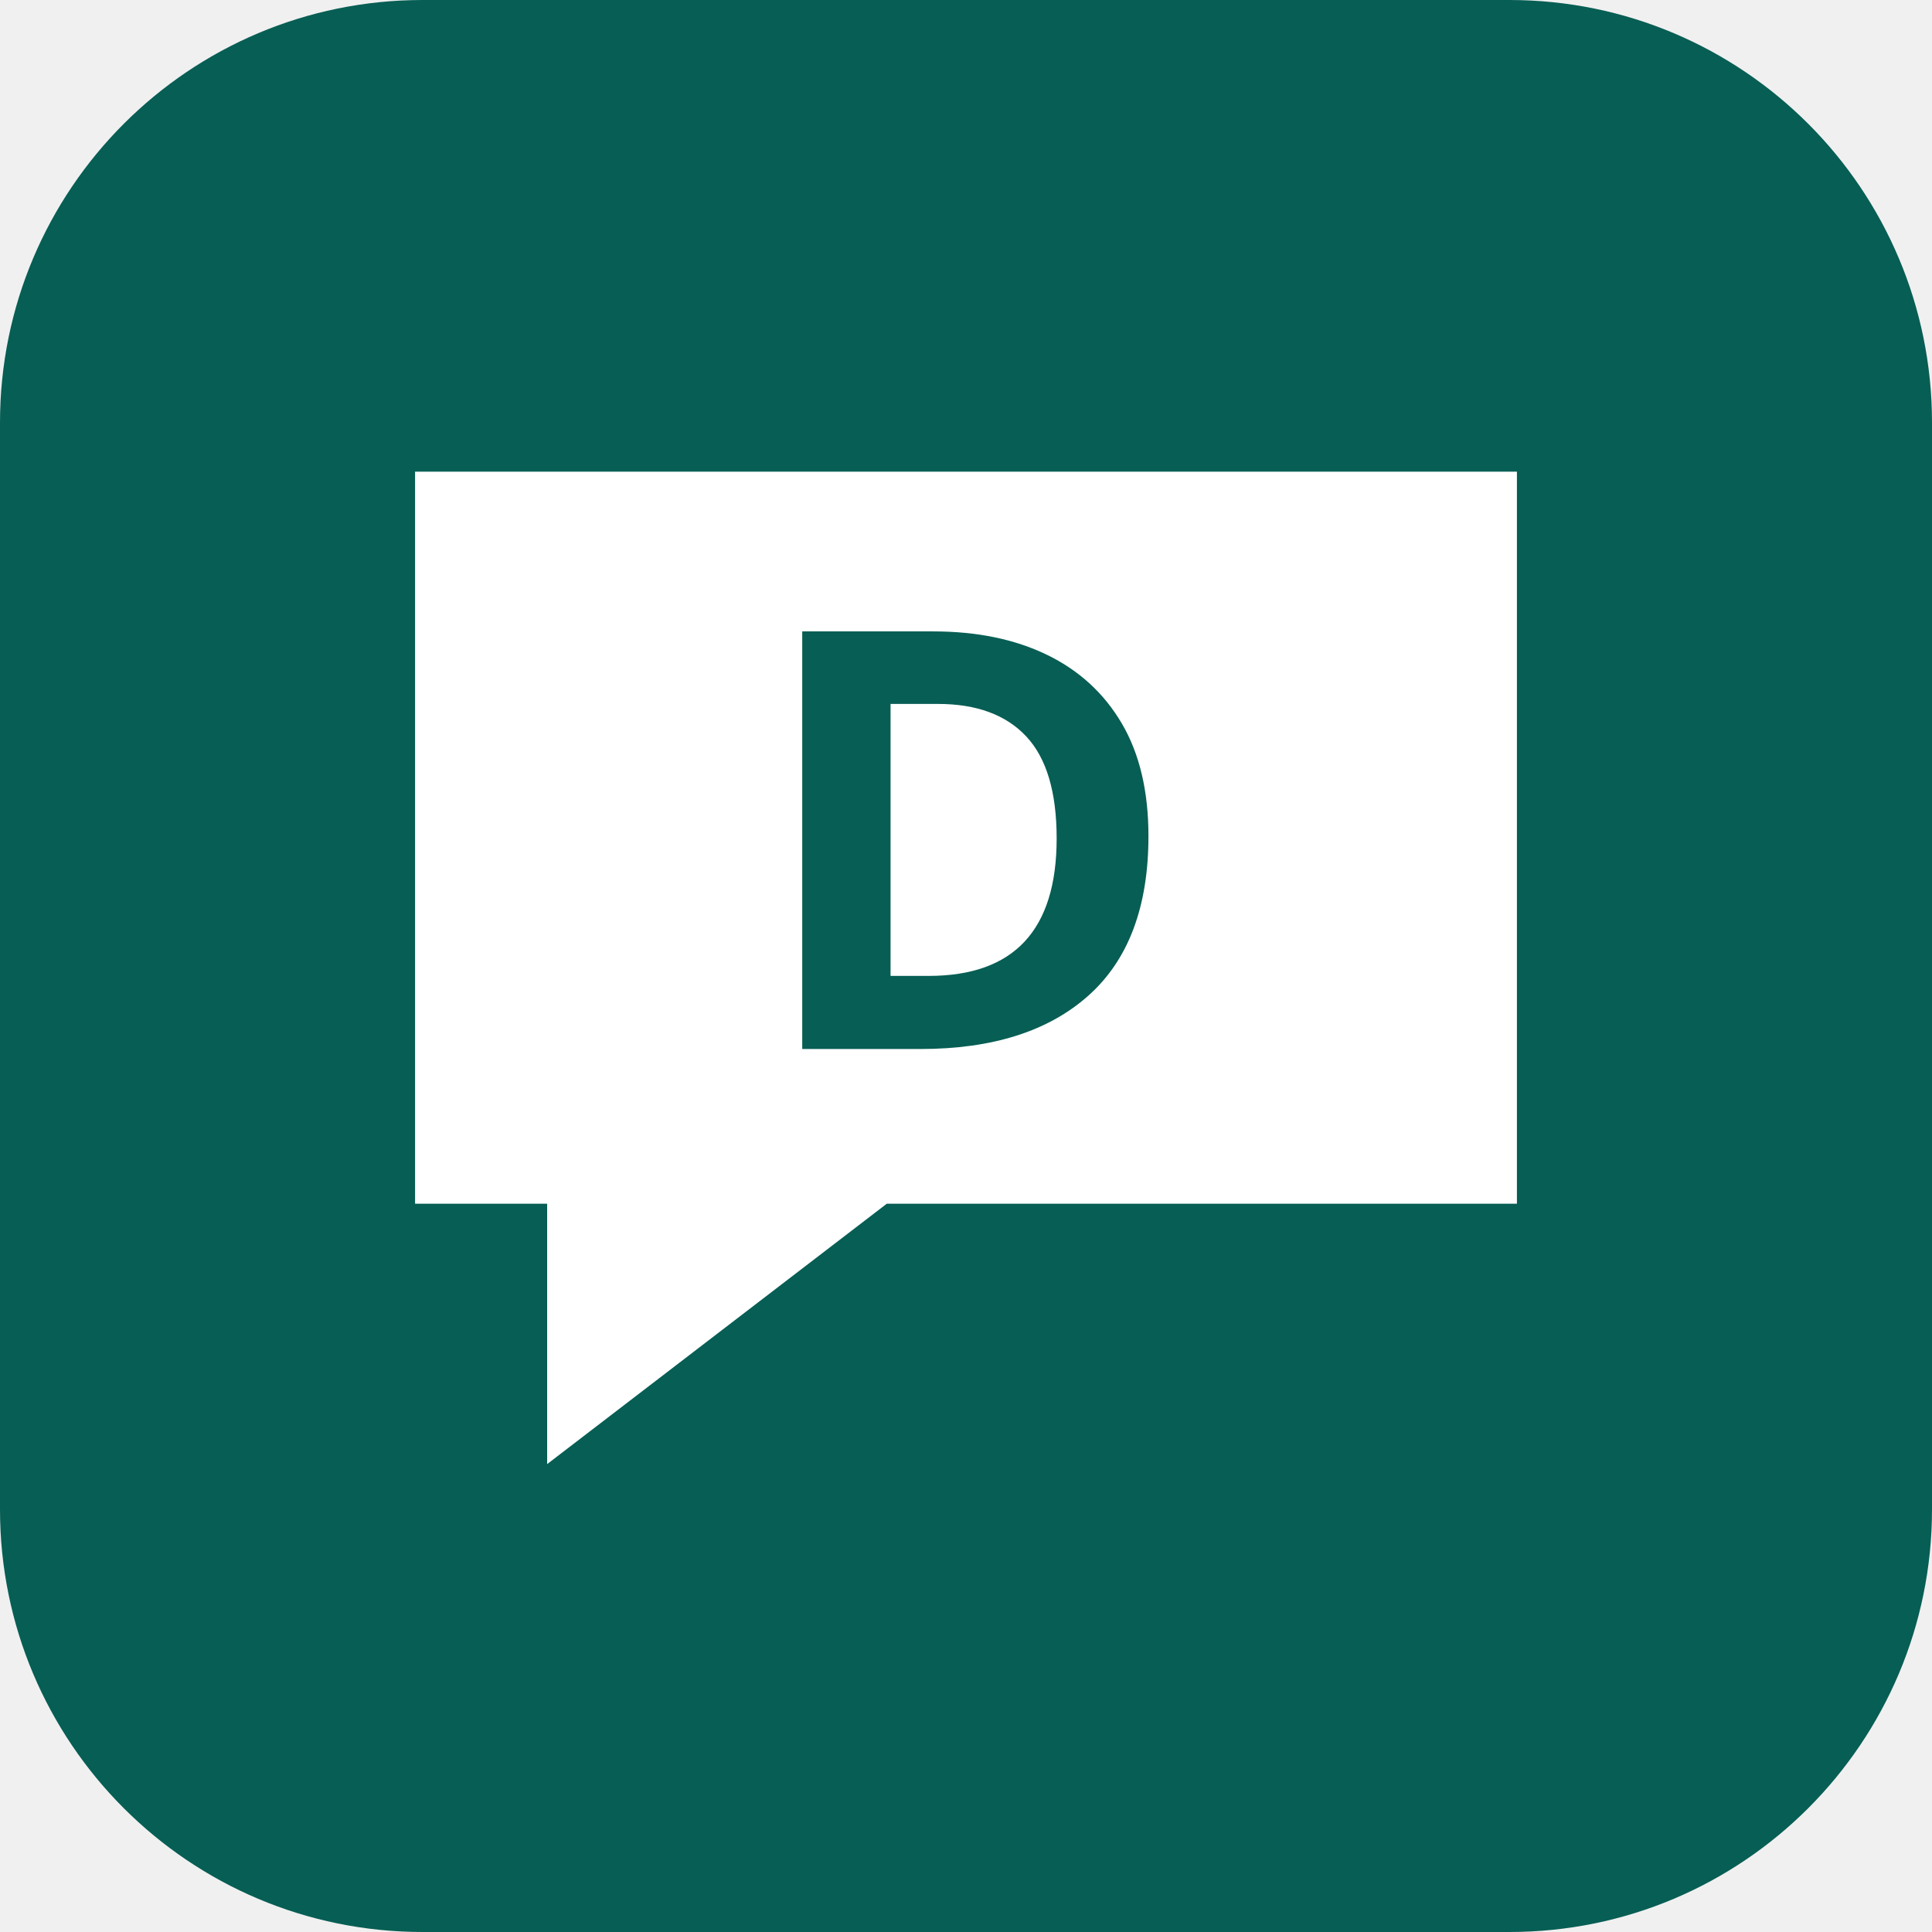
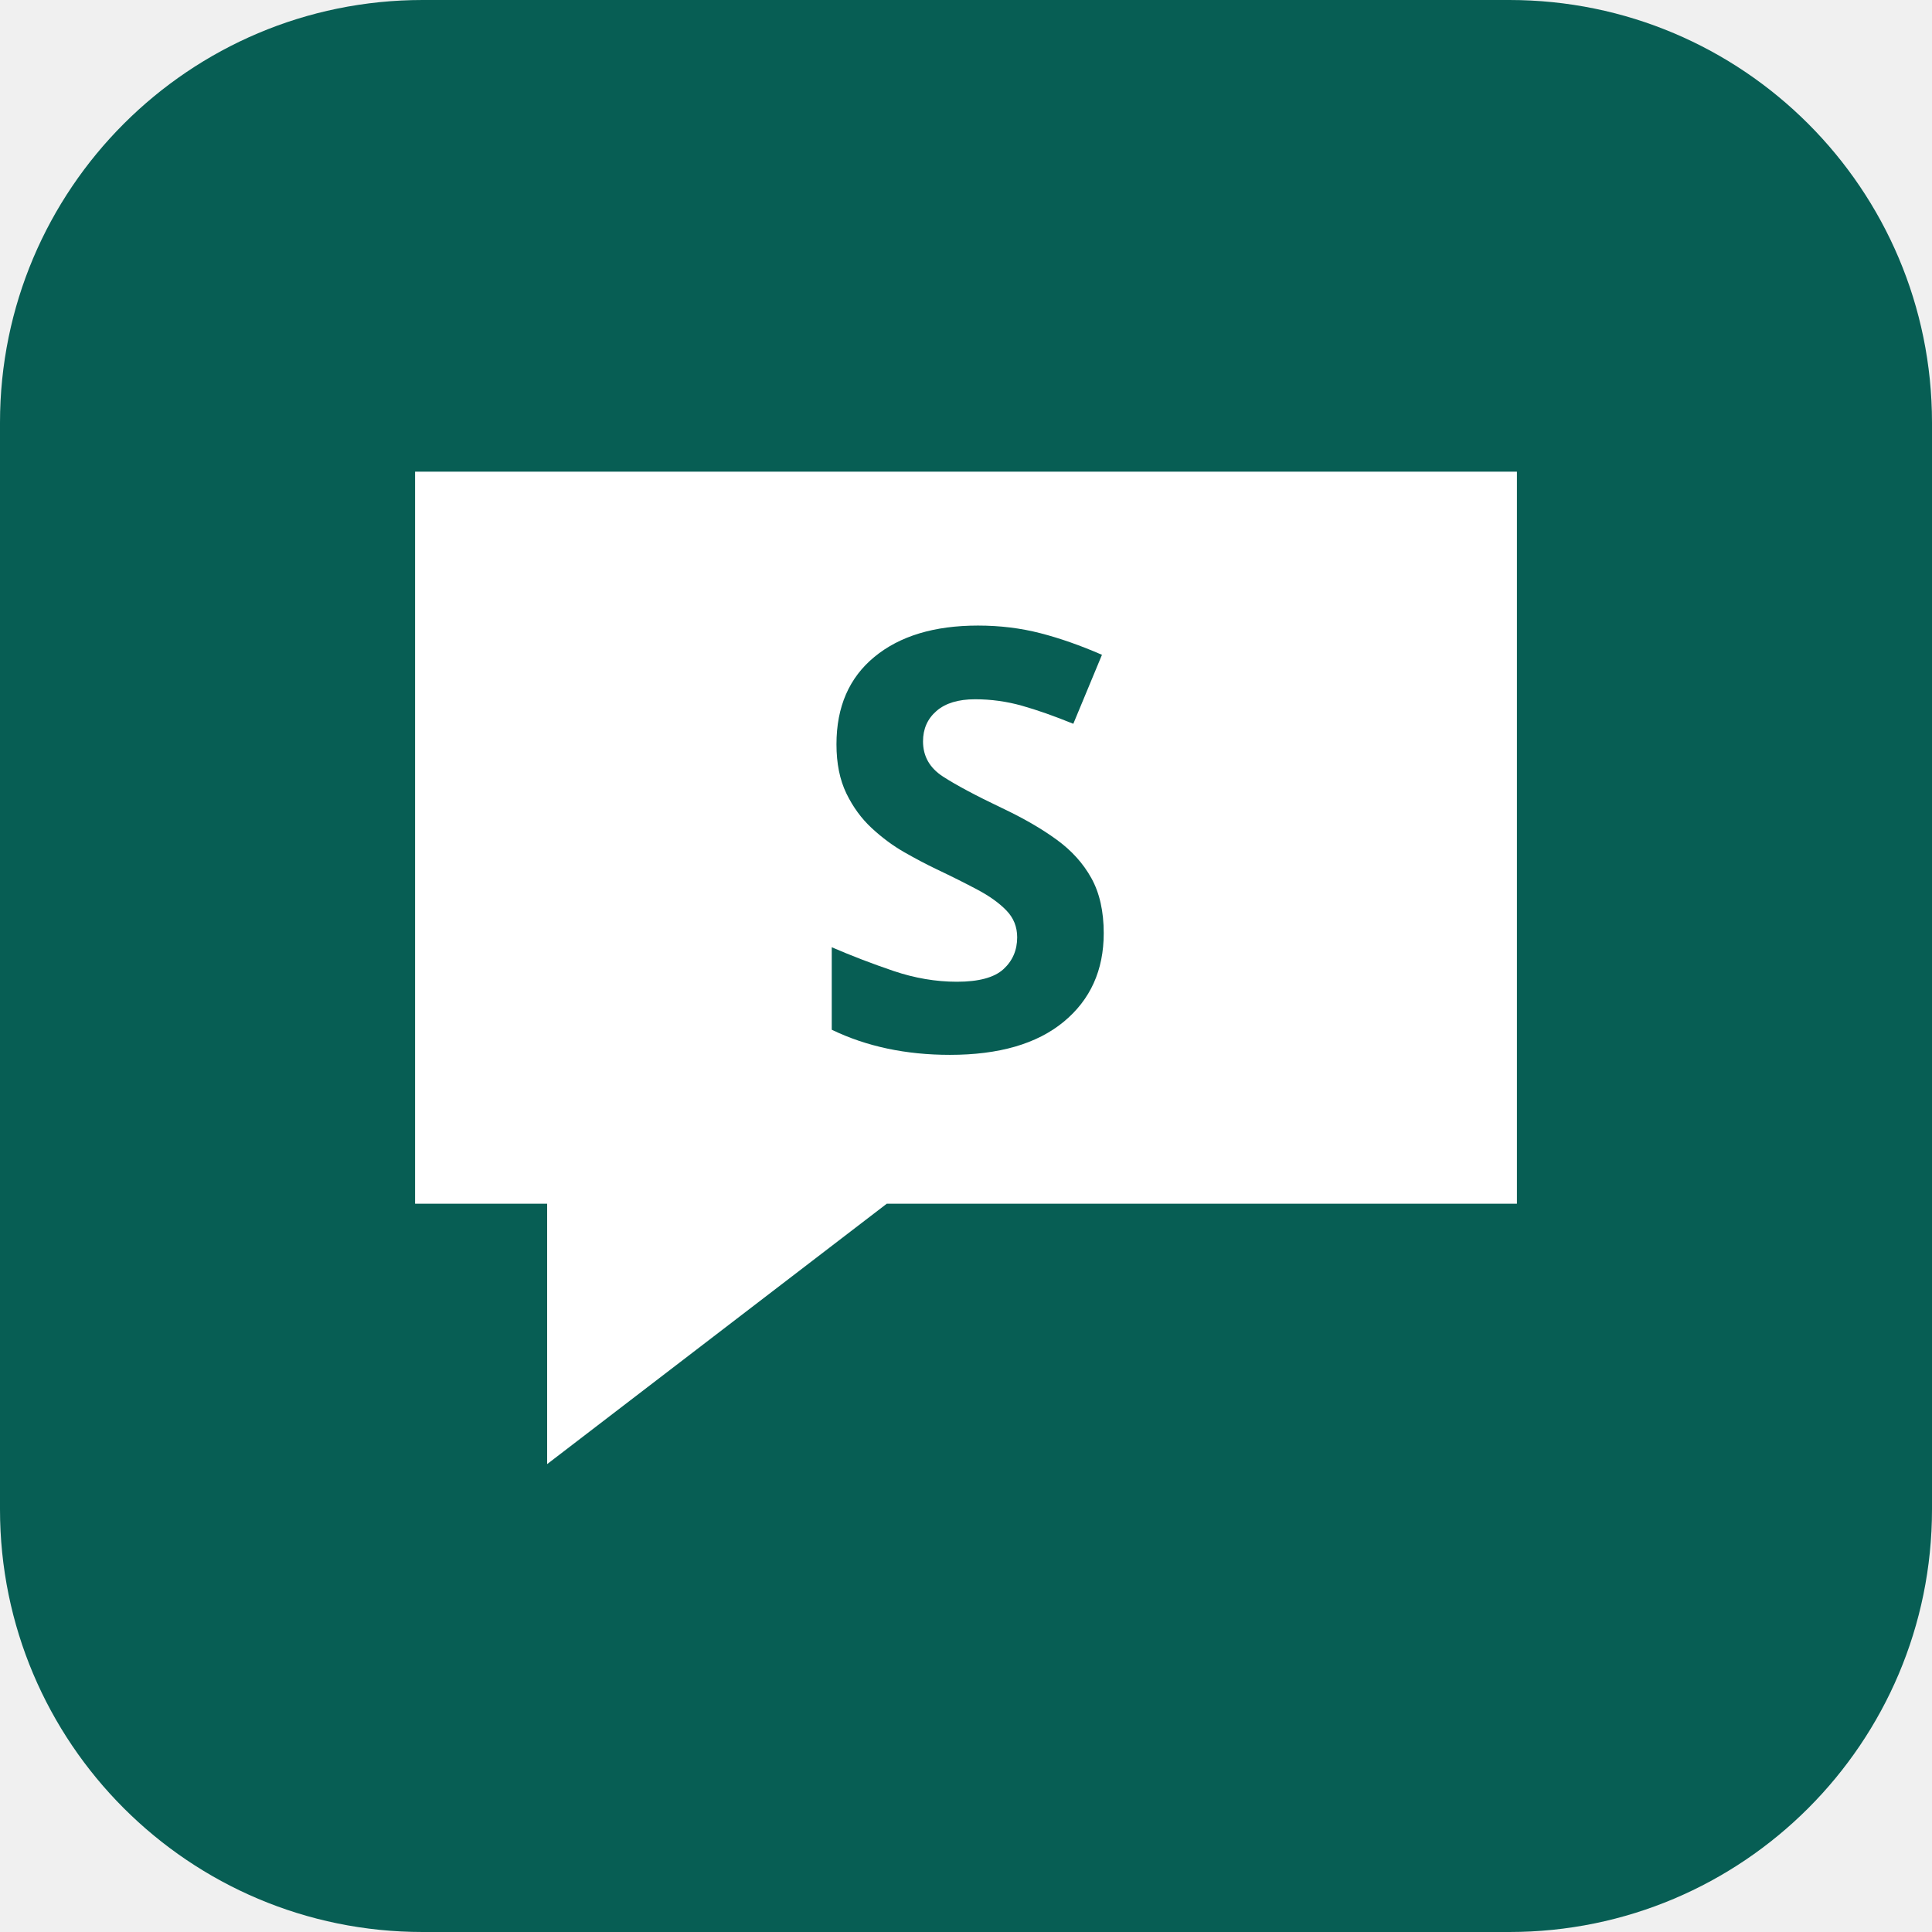
<svg xmlns="http://www.w3.org/2000/svg" viewBox="0 0 512 512">
  <rect width="512" height="512" rx="112" fill="#075e54" />
  <path d="M110 125h292v194H235l-90 69v-69h-35z" fill="#fff" />
-   <text x="256" y="278" text-anchor="middle" font-family="sans-serif" font-size="155" font-weight="bold" fill="#075e54">D</text>
+   <text x="256" y="278" text-anchor="middle" font-family="sans-serif" font-size="155" font-weight="bold" fill="#075e54">S</text>
</svg>
